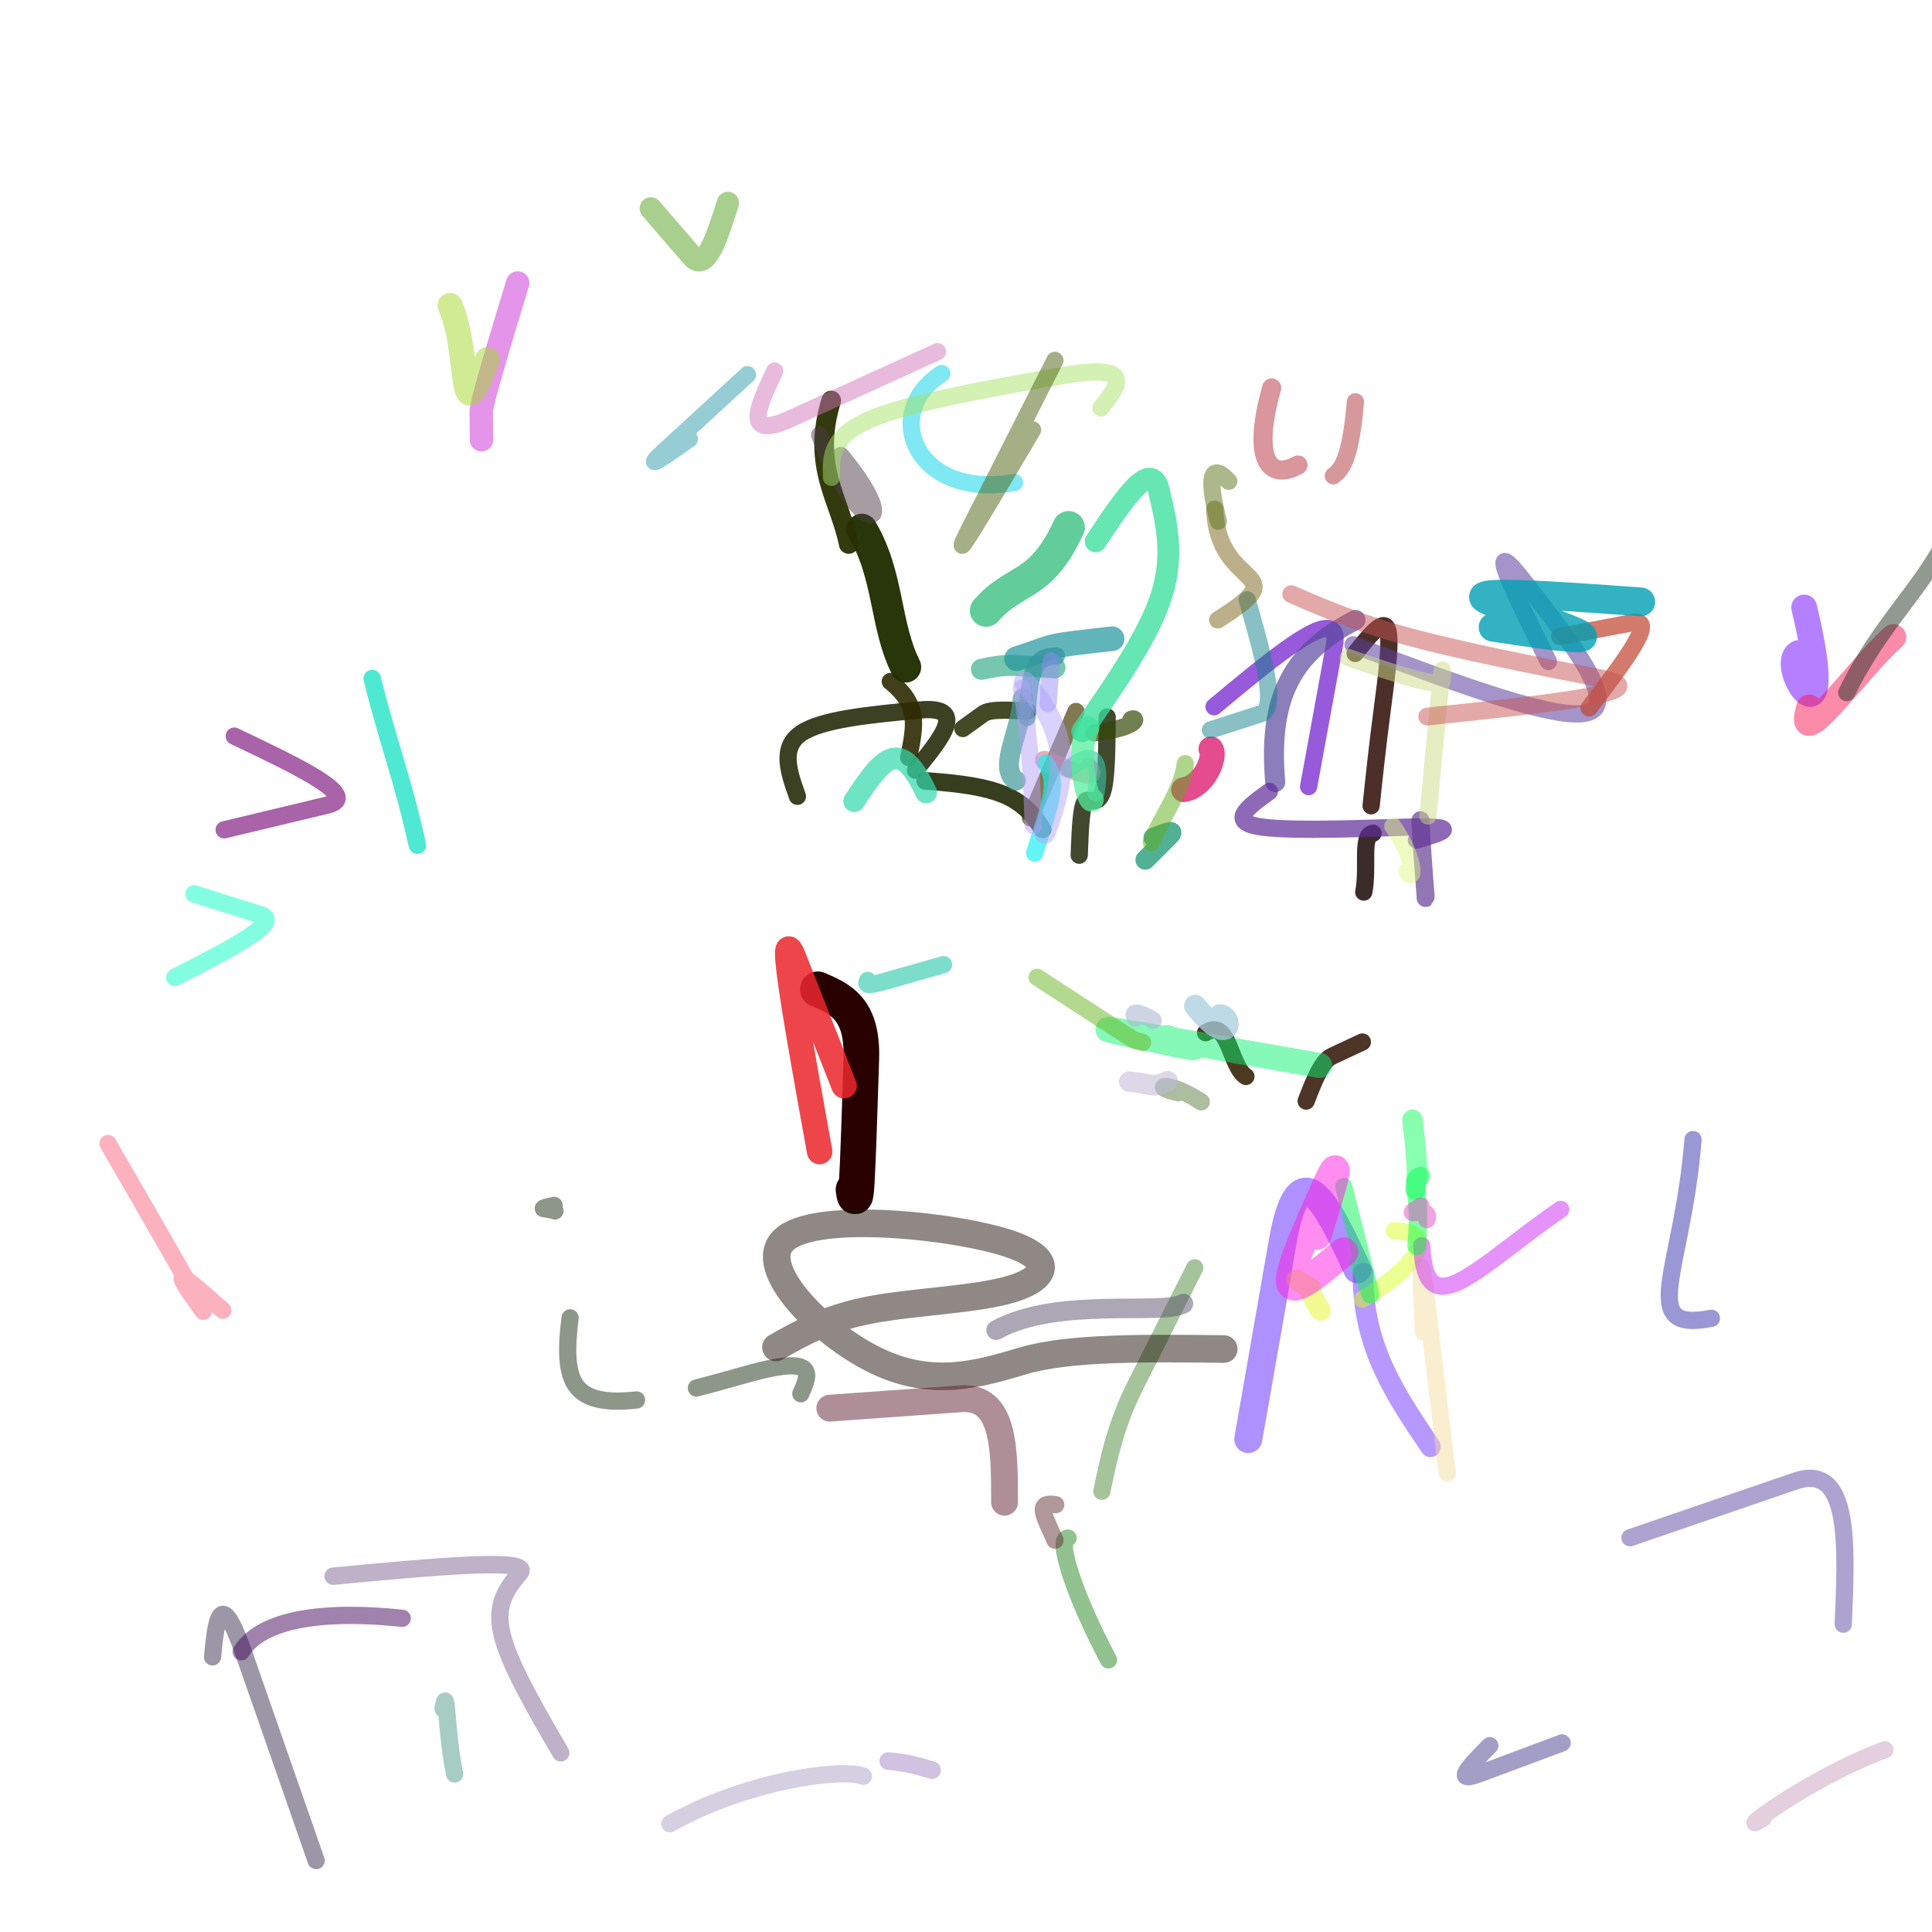
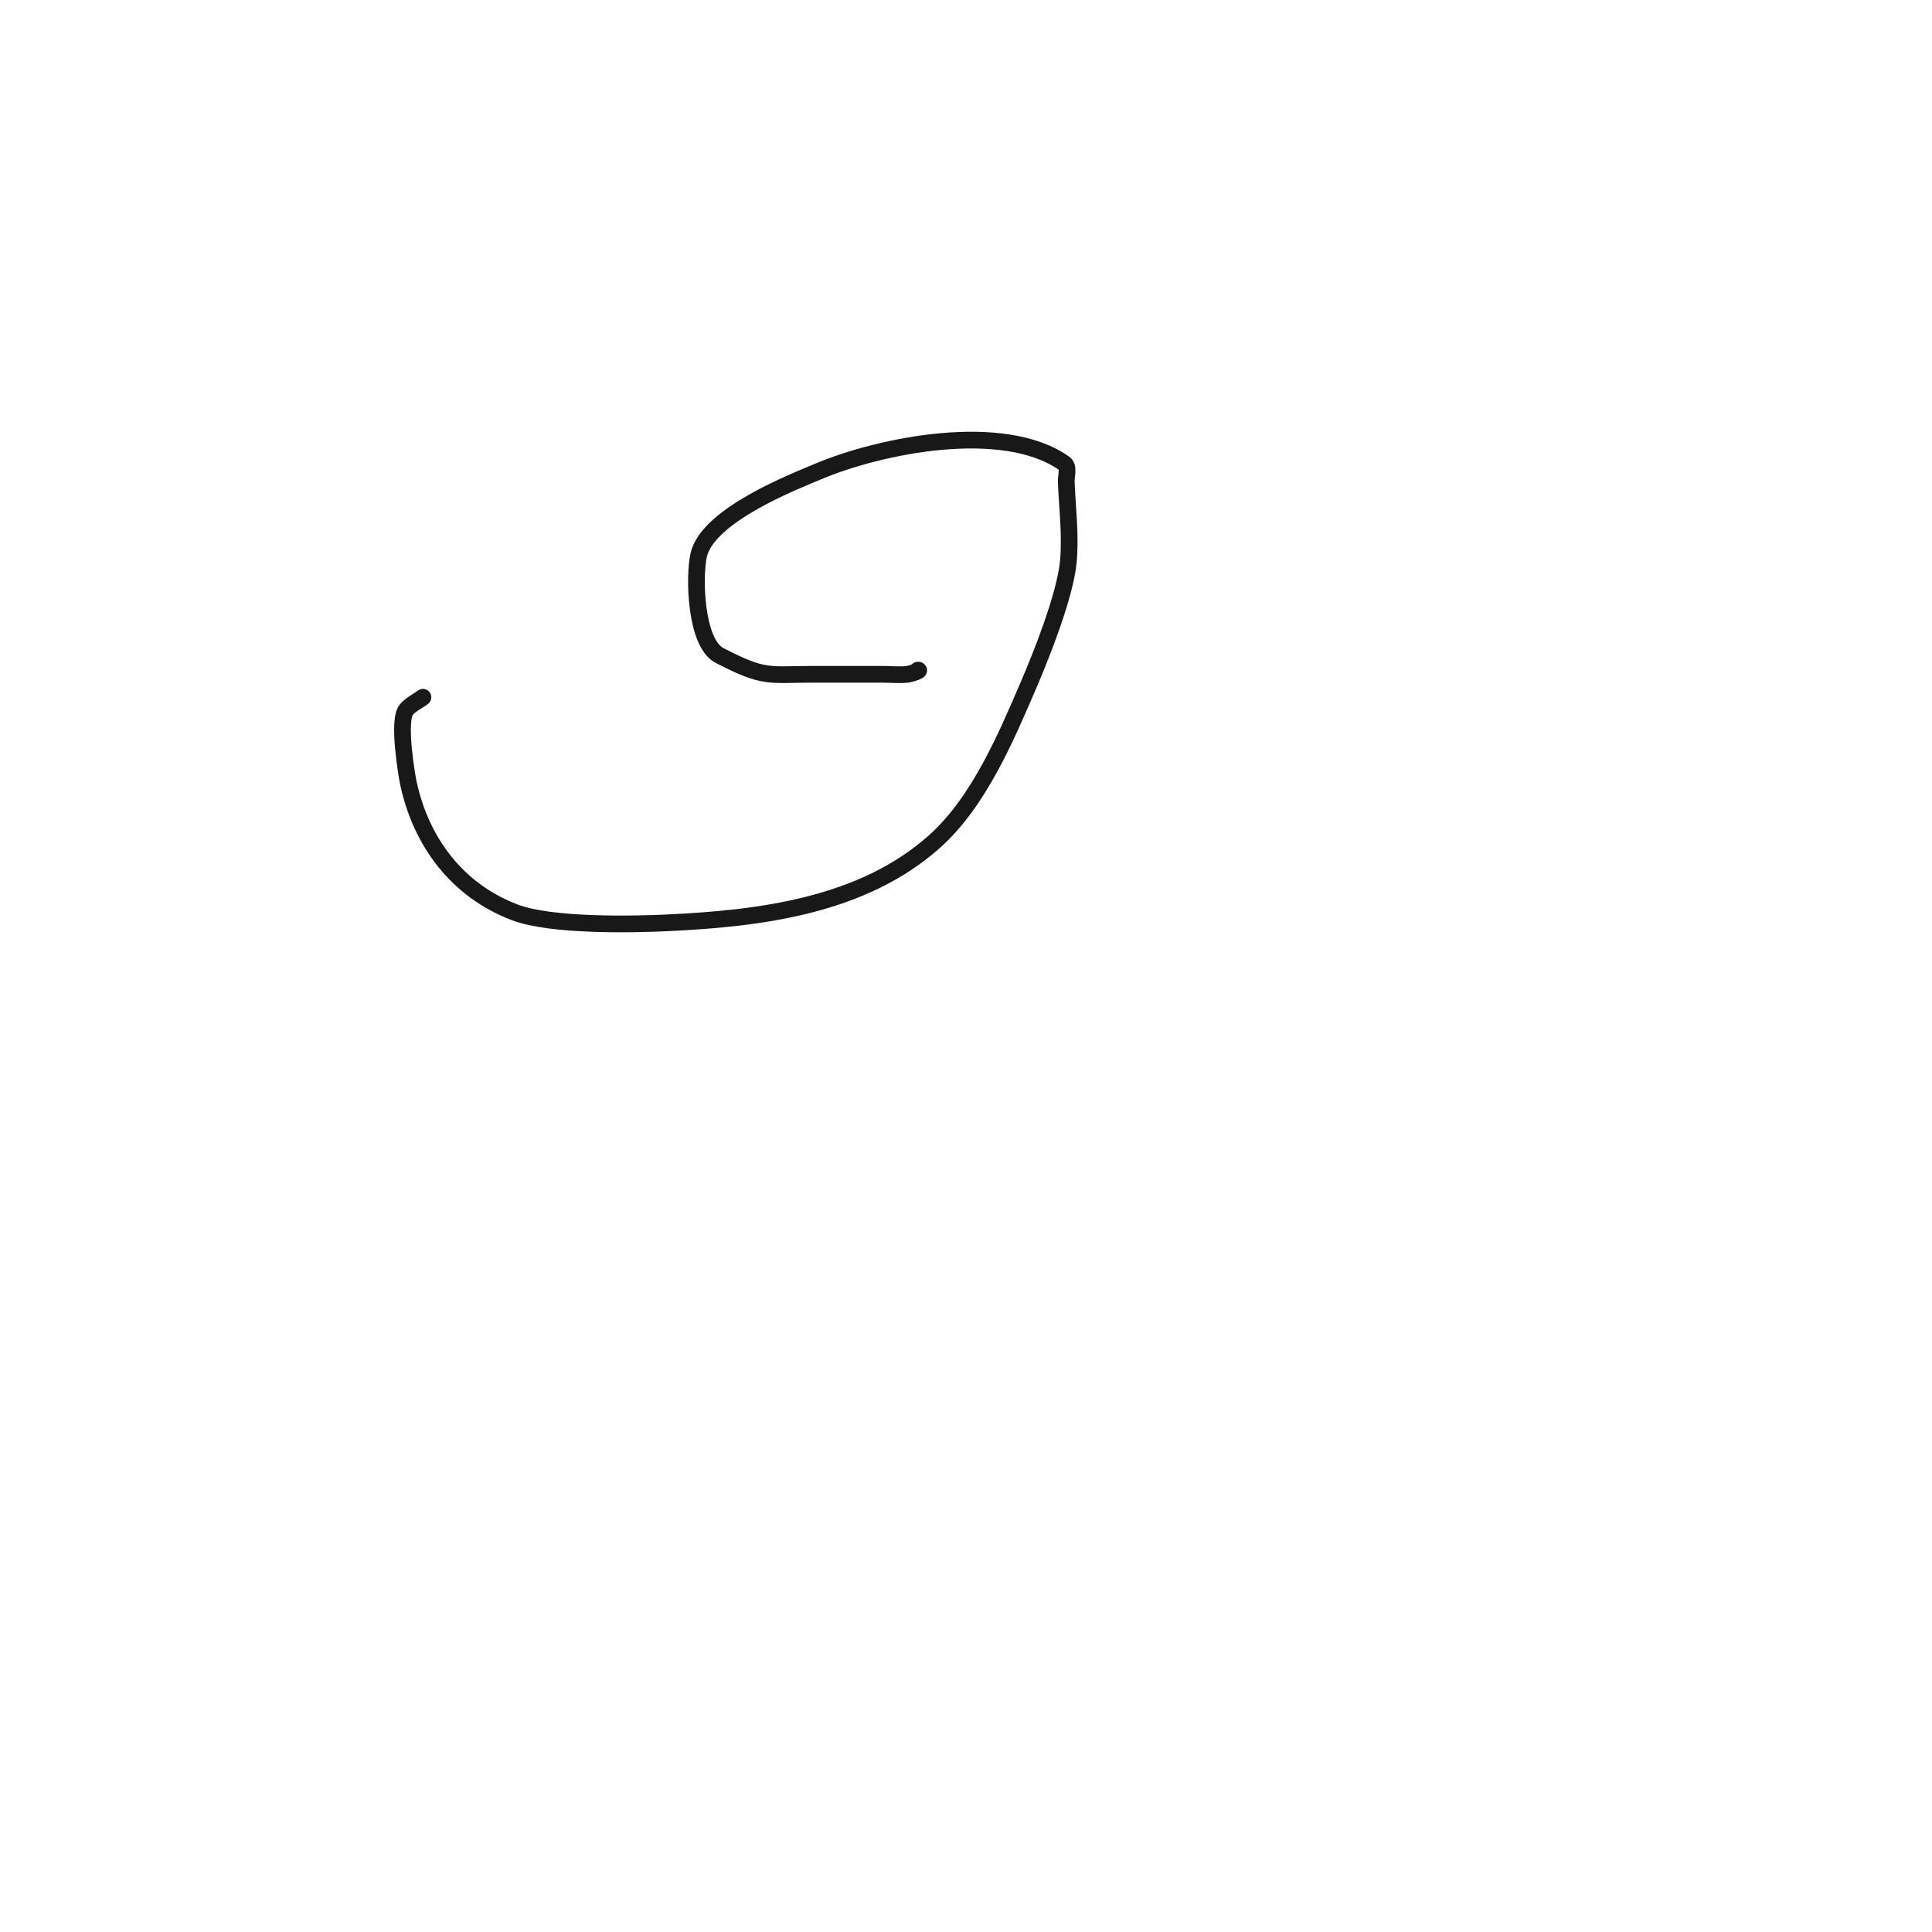
<svg xmlns="http://www.w3.org/2000/svg" version="1.1" width="925" height="925">
-   <g fill="none" fill-rule="nonzero" stroke="none" stroke-width="none" stroke-linecap="round" stroke-linejoin="round" stroke-miterlimit="10" stroke-dasharray="" stroke-dashoffset="0" font-family="none" font-weight="none" font-size="none" text-anchor="none" style="mix-blend-mode: normal">
-     <path d="M408.635,569.585c0.478,3.314 0.957,6.627 1.582,-3.788c0.625,-10.415 1.397,-34.56 2.168,-58.705c0.772,-24.145 -10.018,-28.79 -20.807,-33.435" stroke="#280000" stroke-width="17.05" />
-     <path d="M381.78,381.255c-4.105,-11.543 -8.211,-23.086 1.513,-29.97c9.724,-6.884 33.278,-9.111 56.832,-11.337c23.554,-2.226 10.852,13.302 -1.85,28.831" stroke-opacity="0.884" stroke="#252907" stroke-width="8.259" />
-     <path d="M461,348.788c3.256,-2.346 6.512,-4.693 9.768,-7.039c3.256,-2.346 12.252,-1.8 21.247,-1.255" stroke-opacity="0.868" stroke="#292f06" stroke-width="8.259" />
-     <path d="M530.082,343.267c-0.112,13.843 -0.225,27.686 -1.785,34.336c-1.561,6.651 -4.57,6.109 -7.579,5.568c-3.009,-0.541 -3.512,12.875 -4.015,26.292" stroke-opacity="0.888" stroke="#2a3215" stroke-width="8.259" />
-     <path d="M499.178,397.064c-9.907,-15.984 -21.451,-20.772 -56.179,-23.177" stroke-opacity="0.911" stroke="#242c08" stroke-width="8.463" />
-     <path d="M435.072,362.681c3.163,-15.962 5.134,-25.045 -8.806,-36.415" stroke-opacity="0.902" stroke="#2f2a02" stroke-width="8.259" />
-     <path d="M433.623,319.364c-10.031,-19.912 -7.894,-44.175 -20.997,-65.989" stroke-opacity="0.963" stroke="#212f02" stroke-width="14.849" />
-     <path d="M406.345,260.441c-4.348,-21.59 -18.028,-37.074 -8.384,-68.687" stroke-opacity="0.947" stroke="#293000" stroke-width="9.427" />
-     <path d="M648.821,312.852c6.588,-8.299 13.176,-16.598 15.318,-11.966c2.142,4.632 -0.162,22.194 -2.466,39.756c-2.304,17.562 -3.756,31.363 -5.208,45.164" stroke-opacity="0.895" stroke="#381811" stroke-width="8.259" />
-     <path d="M657.381,398.936c-5.864,0.647 -2.1,16.619 -4.444,28.162" stroke-opacity="0.913" stroke="#291916" stroke-width="8.259" />
-     <path d="M652.266,498.888c-4.872,2.28 -9.743,4.56 -14.615,6.84c-4.872,2.28 -8.58,11.865 -12.288,21.45" stroke-opacity="0.893" stroke="#381d0f" stroke-width="8.259" />
-     <path d="M596.503,515.393c-7.868,-4.989 -7.989,-28.263 -19.305,-20.933" stroke-opacity="0.921" stroke="#3d2a0e" stroke-width="8.259" />
-     <path d="M495.2,388.777c-0.612,0.931 -1.223,1.862 -1.835,2.792c-0.612,0.931 10.591,-25.003 21.793,-50.938" stroke-opacity="0.682" stroke="#493901" stroke-width="8.259" />
-     <path d="M523.663,350.869c21.746,-2.346 21.246,-8.016 17.877,-6.392" stroke-opacity="0.693" stroke="#344705" stroke-width="8.259" />
-     <path d="M521.292,366.847c9.639,13.501 -31.206,-10.416 -19.501,-1" stroke-opacity="0.59" stroke="#e07588" stroke-width="8.259" />
-     <path d="M524.736,379.492c3.394,-20.801 -5.061,-18.197 -12.953,-11.305" stroke-opacity="0.606" stroke="#37c3a5" stroke-width="8.259" />
-     <path d="M505.113,319.706c-6.238,-0.355 -12.476,-0.709 -18.714,-1.064c-6.238,-0.355 -11.377,0.72 -16.516,1.794" stroke-opacity="0.661" stroke="#32ab85" stroke-width="10.072" />
-     <path d="M486.681,315.386c21.244,-6.9 11.486,-5.689 45.793,-9.583" stroke-opacity="0.717" stroke="#24979e" stroke-width="11.779" />
-     <path d="M647.785,308.708c49.542,18.589 99.084,37.177 112.896,32.329c13.812,-4.849 -8.105,-33.134 -30.022,-61.42c-21.917,-28.286 -5.623,4.401 10.671,37.087" stroke-opacity="0.556" stroke="#5c409e" stroke-width="8.259" />
-     <path d="M404.107,519.805c-8.026,-20.401 -16.052,-40.801 -24.078,-61.202c-8.026,-20.401 2.187,36.172 12.4,92.744" stroke-opacity="0.856" stroke="#ec272e" stroke-width="12.195" />
-     <path d="M626.538,376.606c4.099,-22.388 8.198,-44.776 12.297,-67.164c4.099,-22.388 -26.734,3.271 -57.567,28.93" stroke-opacity="0.696" stroke="#6b14ca" stroke-width="8.259" />
-     <path d="M648.991,296.825c-29.572,15.262 -42.032,36.001 -38.443,77.598" stroke-opacity="0.7" stroke="#59489e" stroke-width="9.59" />
-     <path d="M607.773,378.943c-9.256,6.675 -18.511,13.349 -7.848,16.206c10.663,2.857 41.246,1.895 71.828,0.934c30.582,-0.961 18.491,2.588 6.4,6.137" stroke-opacity="0.705" stroke="#5f2c98" stroke-width="8.259" />
-     <path d="M680.086,392.729c1.327,25.236 2.696,37.026 2.464,37.21" stroke-opacity="0.692" stroke="#643b94" stroke-width="8.618" />
-     <path d="M548.314,411.706c3.807,-3.795 7.614,-7.591 11.42,-11.386c3.807,-3.795 -1.876,-1.537 -7.558,0.721" stroke-opacity="0.69" stroke="#058d65" stroke-width="9.396" />
-     <path d="M505.773,314.067c-8.341,0.375 -12.849,2.497 -14.041,29.462" stroke-opacity="0.751" stroke="#3594a1" stroke-width="8.259" />
-     <path d="M489.693,334.399c-1.18,16.761 -11.846,32.828 -3.363,39.322" stroke-opacity="0.709" stroke="#439a99" stroke-width="9.574" />
-     <path d="M746.727,304.706c11.737,-2.203 23.474,-4.406 35.211,-6.608c11.737,-2.203 -4.681,19.309 -21.099,40.82" stroke-opacity="0.705" stroke="#bf4430" stroke-width="8.259" />
-     <path d="M500.593,365.275c6.059,9.378 3.339,16.314 -5.23,43.161" stroke-opacity="0.687" stroke="#1ceff2" stroke-width="8.259" />
-     <path d="M579.773,358.565c2.679,3.552 -3.24,18.125 -13.105,19.512" stroke-opacity="0.703" stroke="#d8015d" stroke-width="11.918" />
-     <path d="M714.842,300.327c21.398,3.211 42.795,6.422 42.918,4.481c0.123,-1.941 -21.029,-9.034 -42.181,-16.127c-21.152,-7.093 24.414,-3.81 69.979,-0.527" stroke-opacity="0.802" stroke="#00a0b3" stroke-width="13.755" />
-     <path d="M522.969,382.877c-1.66,3.118 -8.467,-21.515 -2.081,-34.465" stroke-opacity="0.737" stroke="#54ee9e" stroke-width="10.93" />
-     <path d="M518.175,350.15c15.913,-22.913 31.826,-45.826 37.933,-65.067c6.107,-19.241 2.408,-34.811 -1.292,-50.381c-3.699,-15.57 -16.957,4.476 -30.214,24.522" stroke-opacity="0.779" stroke="#3adf9e" stroke-width="10.439" />
-     <path d="M511.647,252.458c-13.617,29.548 -25.355,23.665 -39.526,39.862" stroke-opacity="0.793" stroke="#3bc181" stroke-width="15.542" />
-     <path d="M443.428,379.424c-12.325,-26.344 -20.215,-17.723 -34.442,4.157" stroke-opacity="0.712" stroke="#35daae" stroke-width="10.42" />
-     <path d="M451.722,461.86c-9.452,2.684 -18.904,5.367 -28.357,8.051c-9.452,2.684 -8.699,1.092 -7.946,-0.5" stroke-opacity="0.673" stroke="#3dcdb2" stroke-width="8.259" />
-     <path d="M861.075,312.648c-10.841,6.059 20.442,51.904 2.72,-21.78" stroke-opacity="0.71" stroke="#6a00ff" stroke-width="12.35" opacity="0.7" />
-     <path d="M450.93,178.814c-29.434,18.62 -12.843,60.551 34.789,52.198" stroke-opacity="0.71" stroke="#00d0e5" stroke-width="8.259" opacity="0.7" />
-     <path d="M747.911,834.463c-13.234,4.943 -26.467,9.885 -39.701,14.828c-13.234,4.943 -4.082,-4.281 5.069,-13.505" stroke-opacity="0.69" stroke="#43388a" stroke-width="8.259" opacity="0.7" />
-     <path d="M106.651,627.305c-8.728,-7.695 -17.455,-15.39 -19.126,-15.447c-1.671,-0.057 3.716,7.524 9.102,15.106c5.386,7.581 -19.775,-35.939 -44.936,-79.458" stroke-opacity="0.69" stroke="#f95e7c" stroke-width="8.259" opacity="0.7" />
-     <path d="M648.932,192.37c-2.506,30.483 -7.706,32.967 -10.569,35.455" stroke-opacity="0.69" stroke="#ab2d32" stroke-width="8.259" opacity="0.7" />
-     <path d="M621.435,222.649c-14.341,7.9 -21.982,-3.57 -12.589,-36.907" stroke-opacity="0.69" stroke="#b32835" stroke-width="9.169" opacity="0.7" />
-     <path d="M230.521,210.547c-0.041,-4.369 -0.083,-8.738 -0.124,-13.107c-0.041,-4.369 8.709,-33.159 17.459,-61.95" stroke-opacity="0.69" stroke="#c826d4" stroke-width="11.218" opacity="0.7" />
-     <path d="M572.018,606.974c-9.452,18.756 -18.905,37.513 -28.357,56.269c-9.452,18.756 -12.787,34.764 -16.122,50.772" stroke-opacity="0.69" stroke="#488734" stroke-width="8.259" opacity="0.7" />
-     <path d="M511.37,736.391c-5.812,-0.213 2.544,26.623 19.356,58.344" stroke-opacity="0.71" stroke="#24841e" stroke-width="8.259" opacity="0.7" />
-     <path d="M906.462,305.035c-15.768,13.768 -47.795,58.71 -40.266,33.664" stroke-opacity="0.69" stroke="#fb0f4e" stroke-width="12.369" opacity="0.7" />
-     <path d="M446.231,847.502c-7.465,-2.109 -9.75,-3.182 -20.936,-4.338" stroke-opacity="0.71" stroke="#a585c2" stroke-width="8.496" opacity="0.7" />
-     <path d="M413.39,850.401c-11.642,-4.088 -57.143,2.646 -92.657,22.773" stroke-opacity="0.69" stroke="#a79dc2" stroke-width="8.259" opacity="0.7" />
-     <path d="M92.896,427.977c10.668,3.353 21.337,6.706 32.005,10.059c10.668,3.353 -15.266,16.634 -41.2,29.915" stroke-opacity="0.69" stroke="#03fdc1" stroke-width="8.387" opacity="0.7" />
-     <path d="M612.255,605.873c-7.461,42.494 -14.922,84.988 -14.611,83.096c0.311,-1.891 8.395,-48.168 16.48,-94.445c8.084,-46.277 21.936,-16.537 35.788,13.202" stroke-opacity="0.71" stroke="#5d21ff" stroke-width="13.384" opacity="0.7" />
-     <path d="M652.654,609.564c-0.536,35.418 16.178,59.166 32.223,83.078" stroke-opacity="0.71" stroke="#6f31ff" stroke-width="9.923" opacity="0.7" />
-     <path d="M392.439,208.229c18.093,50.117 42.097,48.322 10.167,9.876" stroke-opacity="0.71" stroke="#4b3a44" stroke-width="8.259" opacity="0.7" />
-     <path d="M810.579,545.6c-4.977,63.153 -27.223,92.568 8.797,85.576" stroke-opacity="0.69" stroke="#2f29a7" stroke-width="8.259" opacity="0.7" />
-     <path d="M311.603,99.782c6.595,7.647 13.19,15.293 19.786,22.94c6.595,7.647 11.851,-8.944 17.107,-25.534" stroke-opacity="0.71" stroke="#539f1d" stroke-width="10.729" opacity="0.7" />
-     <path d="" stroke-opacity="0.71" stroke="#231c04" stroke-width="8.259" opacity="0.7" />
-     <path d="M265.321,577.153c-3.466,0.686 -5.525,1.212 -5.173,1.463c0.325,0.231 2.692,0.229 5.549,1.148" stroke-opacity="0.69" stroke="#132a0d" stroke-width="8.259" opacity="0.7" />
-     <path d="M272.955,630.977c-1.716,13.42 -2.229,26.385 3.446,33.267c5.147,6.242 15.386,7.481 28.356,6.035" stroke-opacity="0.69" stroke="#132a0d" stroke-width="8.259" opacity="0.7" />
-     <path d="M333.421,664.552c7.707,-1.974 15.701,-4.23 23.695,-6.487c34.805,-9.823 30.547,-0.296 26.289,9.231" stroke-opacity="0.69" stroke="#132a0d" stroke-width="8.259" opacity="0.7" />
-     <path d="M371.524,645.093c12.421,-7.063 24.841,-14.127 45.921,-18.071c21.08,-3.944 50.818,-4.769 67.706,-10.123c16.888,-5.355 20.924,-15.24 -7.187,-23.029c-28.112,-7.788 -88.372,-13.48 -102.583,-0.3c-14.211,13.18 17.628,45.231 44.409,58.029c26.781,12.798 48.506,6.344 70.23,-0.111c21.724,-6.455 58.803,-6.027 95.882,-5.6" stroke-opacity="0.71" stroke="#211209" stroke-width="13.222" opacity="0.7" />
-     <path d="M494.679,395.199c-0.638,-24.458 -2.017,-44.428 -5.642,-65.697" stroke-opacity="0.69" stroke="#b59dfb" stroke-width="8.259" opacity="0.7" />
-     <path d="M501.777,336.865c0.461,-6.145 0.923,-12.29 1.384,-18.435c0.461,-6.145 -0.336,2.537 -1.134,11.219" stroke-opacity="0.69" stroke="#948cf7" stroke-width="8.259" opacity="0.7" />
-     <path d="M490.563,326.588c21.001,23.643 21.164,41.634 9.675,72.261" stroke-opacity="0.69" stroke="#b0a4fb" stroke-width="10.221" opacity="0.7" />
-     <path d="M579.52,349.495c8.109,-2.605 16.218,-5.211 24.328,-7.816c8.109,-2.605 0.694,-28.518 -6.721,-54.431" stroke-opacity="0.71" stroke="#10818c" stroke-width="8.259" opacity="0.7" />
-     <path d="M620.788,612.663c13.806,8.946 0.802,-2.014 11.429,14.692" stroke-opacity="0.69" stroke="#e6f421" stroke-width="9.951" opacity="0.7" />
-     <path d="M652.303,622.027c26.307,-15.688 36.999,-32.351 15.222,-32.795" stroke-opacity="0.71" stroke="#d8ff25" stroke-width="8.259" opacity="0.7" />
-     <path d="M448.836,168.386c-23.432,10.688 -46.864,21.376 -70.296,32.064c-23.432,10.688 -15.538,-6.039 -7.644,-22.765" stroke-opacity="0.69" stroke="#d174b9" stroke-width="8.259" opacity="0.7" />
-     <path d="M215.495,146.263c10.419,23.826 3.177,64.848 17.862,25.878" stroke-opacity="0.71" stroke="#a2d62b" stroke-width="11.997" opacity="0.7" />
-     <path d="M631.795,510.117c-42.998,-7.551 -85.995,-15.103 -97.775,-16.822c-11.78,-1.719 7.658,2.395 27.096,6.508c19.438,4.114 8.593,0.569 -2.252,-2.975" stroke-opacity="0.69" stroke="#06f370" stroke-width="11.996" opacity="0.7" />
-     <path d="M398.092,228.519c-0.233,-9.66 -0.466,-19.319 17.777,-27.399c18.243,-8.079 54.962,-14.578 91.68,-21.077c36.719,-6.499 28.116,4.396 19.514,15.29" stroke-opacity="0.69" stroke="#a4e363" stroke-width="8.259" opacity="0.7" />
-     <path d="M692.892,705.185c-3.412,-28.444 -6.823,-56.888 -10.235,-85.332c-3.412,-28.444 -2.263,-5.245 -1.115,17.954" stroke-opacity="0.69" stroke="#f6de9f" stroke-width="8.259" opacity="0.7" />
-     <path d="M680.728,596.438c1.692,40.164 27.136,9.62 66.485,-17.396" stroke-opacity="0.69" stroke="#cb1ff4" stroke-width="8.259" opacity="0.7" />
-     <path d="M583.007,296.821c39.279,-24.853 0.003,-13.356 -1.434,-53.036" stroke-opacity="0.71" stroke="#786214" stroke-width="8.259" opacity="0.7" />
-     <path d="M583.322,249.511c-5.707,-22.145 -3.255,-27.981 4.962,-19.096" stroke-opacity="0.71" stroke="#577114" stroke-width="8.259" opacity="0.7" />
-     <path d="M505.08,172.538c-13.42,26.48 -26.84,52.959 -40.26,79.439c-13.42,26.48 8.062,-9.839 29.544,-46.157" stroke-opacity="0.71" stroke="#495e0e" stroke-width="8.259" opacity="0.7" />
-     <path d="M564.109,523.182c-13.735,-2.711 -6.065,-6.747 11.03,4.362" stroke-opacity="0.69" stroke="#58773c" stroke-width="8.259" opacity="0.7" />
-     <path d="M547.056,499.11c-1.166,-0.324 -2.331,-0.647 -3.497,-0.971c-1.166,-0.324 -24.084,-15.279 -47.003,-30.234" stroke-opacity="0.69" stroke="#64b218" stroke-width="8.259" opacity="0.7" />
-     <path d="M551.224,403.317c4.44,-11.368 15.078,-25.354 16.262,-37.711" stroke-opacity="0.71" stroke="#5cac16" stroke-width="8.263" opacity="0.7" />
-     <path d="M680.339,563.027c-5.892,1.555 0.527,6.494 -2.094,33.424" stroke-opacity="0.71" stroke="#03fb47" stroke-width="8.891" opacity="0.7" />
-     <path d="M650.156,604.09c1.905,5.122 3.809,10.244 5.714,15.366c1.905,5.122 -5.313,-23.137 -12.53,-51.397" stroke-opacity="0.69" stroke="#00f650" stroke-width="8.259" opacity="0.7" />
-     <path d="M677.675,569.526c1.063,-8.459 1.23,-10.122 -1.452,-33.398" stroke-opacity="0.69" stroke="#0aff5b" stroke-width="9.81" opacity="0.7" />
-     <path d="M683.105,583.932c3.117,-7.611 -14.7,0.621 -2.701,-6.521" stroke-opacity="0.71" stroke="#e048ca" stroke-width="8.259" opacity="0.7" />
-     <path d="M643.326,599.407c-11.967,10.06 -23.933,20.12 -25.345,14.925c-1.412,-5.195 7.732,-25.644 16.875,-46.094c9.143,-20.449 2.472,1.292 -4.199,23.033" stroke-opacity="0.71" stroke="#ff1ce3" stroke-width="13.937" opacity="0.7" />
-     <path d="M357.857,179.393c-12.97,11.917 -25.939,23.834 -38.909,35.751c-12.97,11.917 -0.934,3.481 11.101,-4.954" stroke-opacity="0.71" stroke="#2c9aa8" stroke-width="8.259" opacity="0.7" />
-     <path d="M268.446,839.199c-12.481,-21.458 -24.962,-42.916 -28.207,-57.289c-3.245,-14.373 2.745,-21.661 8.736,-28.949c5.991,-7.288 -41.735,-2.804 -89.461,1.68" stroke-opacity="0.71" stroke="#7c6391" stroke-width="8.337" opacity="0.7" />
-     <path d="M673.509,417.217c4.248,6.219 3.611,-7.277 -6.656,-21.643" stroke-opacity="0.69" stroke="#dcfb86" stroke-width="8.259" opacity="0.7" />
-     <path d="M683.678,390.675c2.457,-26.165 4.914,-52.329 6.046,-63.162c1.132,-10.833 0.939,-6.335 0.746,-1.837c-0.193,4.498 -22.563,-3.181 -44.933,-10.859" stroke-opacity="0.71" stroke="#ceda85" stroke-width="8.259" opacity="0.7" />
-     <path d="M566.592,624.151c-9.383,5.763 -60.628,-3.534 -89.673,12.691" stroke-opacity="0.71" stroke="#574e68" stroke-width="9.389" opacity="0.7" />
-     <path d="M397.271,674.207c20.917,-1.503 41.835,-3.006 62.752,-4.509c20.917,-1.503 20.93,24.02 20.942,49.543" stroke-opacity="0.71" stroke="#5d2031" stroke-width="12.846" opacity="0.7" />
-     <path d="M505.122,737.44c-5.124,-11.563 -9.657,-18.713 0.328,-17.011" stroke-opacity="0.71" stroke="#622f35" stroke-width="8.259" opacity="0.7" />
-     <path d="M151.356,890.795c-11.535,-33.063 -23.069,-66.126 -34.604,-99.188c-11.535,-33.063 -13.267,-15.696 -15,1.671" stroke-opacity="0.71" stroke="#392f4e" stroke-width="8.259" opacity="0.7" />
-     <path d="M115.494,790.827c8.418,-13.718 33.587,-20.55 77.075,-16.017" stroke-opacity="0.71" stroke="#41055a" stroke-width="8.259" opacity="0.7" />
-     <path d="M933.207,255.626c-12.923,26.612 -33.1,43.064 -49.02,75.979" stroke-opacity="0.69" stroke="#1e2f1e" stroke-width="8.259" opacity="0.7" />
-     <path d="M618.231,284.458c15.719,6.827 31.438,13.655 55.916,20.332c24.479,6.677 57.717,13.204 90.956,19.73c33.238,6.527 -24.273,12.539 -81.785,18.552" stroke-opacity="0.71" stroke="#c65250" stroke-width="8.545" opacity="0.7" />
-     <path d="M217.673,849.361c-4.375,-21.081 -3.473,-43.974 -5.563,-31.265" stroke-opacity="0.69" stroke="#4b9786" stroke-width="8.259" opacity="0.7" />
-     <path d="M844.203,870.473c-16.08,10.356 18.432,-17.773 58.247,-32.727" stroke-opacity="0.71" stroke="#c99fbf" stroke-width="8.259" opacity="0.7" />
-     <path d="M780.406,736.242c26.372,-9.042 52.743,-18.084 79.115,-27.126c26.372,-9.042 24.679,29.739 22.986,68.52" stroke-opacity="0.69" stroke="#5842a0" stroke-width="8.259" opacity="0.7" />
-     <path d="M178.194,324.877c8.251,33.05 13.843,45.143 21.654,79.746" stroke-opacity="0.69" stroke="#00dfbf" stroke-width="8.414" />
-     <path d="M572.286,481.631c17.199,21.54 18.216,4.939 11.757,4.496" stroke-opacity="0.748" stroke="#a9cedf" stroke-width="10.706" />
-     <path d="M543.51,487.384c-3.295,-6.583 11.6,2.821 8.085,0.814" stroke-opacity="0.569" stroke="#aab4d1" stroke-width="8.259" />
-     <path d="M540.651,517.863c11.859,1.138 10.62,3.367 18.43,-0.259" stroke-opacity="0.565" stroke="#c1bad7" stroke-width="9.786" />
-     <path d="M107.326,397.295c16.485,-3.948 32.97,-7.897 49.454,-11.845c16.485,-3.948 -14.066,-18.476 -44.617,-33.004" stroke-opacity="0.758" stroke="#8d338e" stroke-width="8.259" />
+   <g fill="none" fill-rule="nonzero" stroke="#181818" stroke-width="8" stroke-linecap="round" stroke-linejoin="round" stroke-miterlimit="10" stroke-dasharray="" stroke-dashoffset="0" font-family="none" font-weight="none" font-size="none" text-anchor="none" style="mix-blend-mode: normal">
+     <path d="M439.5,320.833c1.797,0 -3.215,1.79 -5,2c-3.973,0.467 -8,0 -12,0c-11,0 -22,0 -33,0c-21.736,0 -23.187,2.258 -45,-9c-11.468,-5.919 -12.357,-37.394 -10,-48c4.279,-19.256 45.998,-35.332 57,-40c29.725,-12.61 88.753,-24.581 118,-4c2.469,1.737 0.872,5.984 1,9c0.539,12.66 2.147,25.381 1,38c-1.468,16.151 -12.993,45.056 -19,59c-10.863,25.217 -23.801,56.033 -45,75c-34.608,30.965 -83.709,36.916 -128,39c-16.021,0.754 -55.427,1.666 -73,-5c-27.731,-10.518 -44.978,-33.895 -51,-62c-0.447,-2.086 -5.373,-29.656 -1,-35c2.111,-2.58 5.333,-4 8,-6" />
  </g>
</svg>
